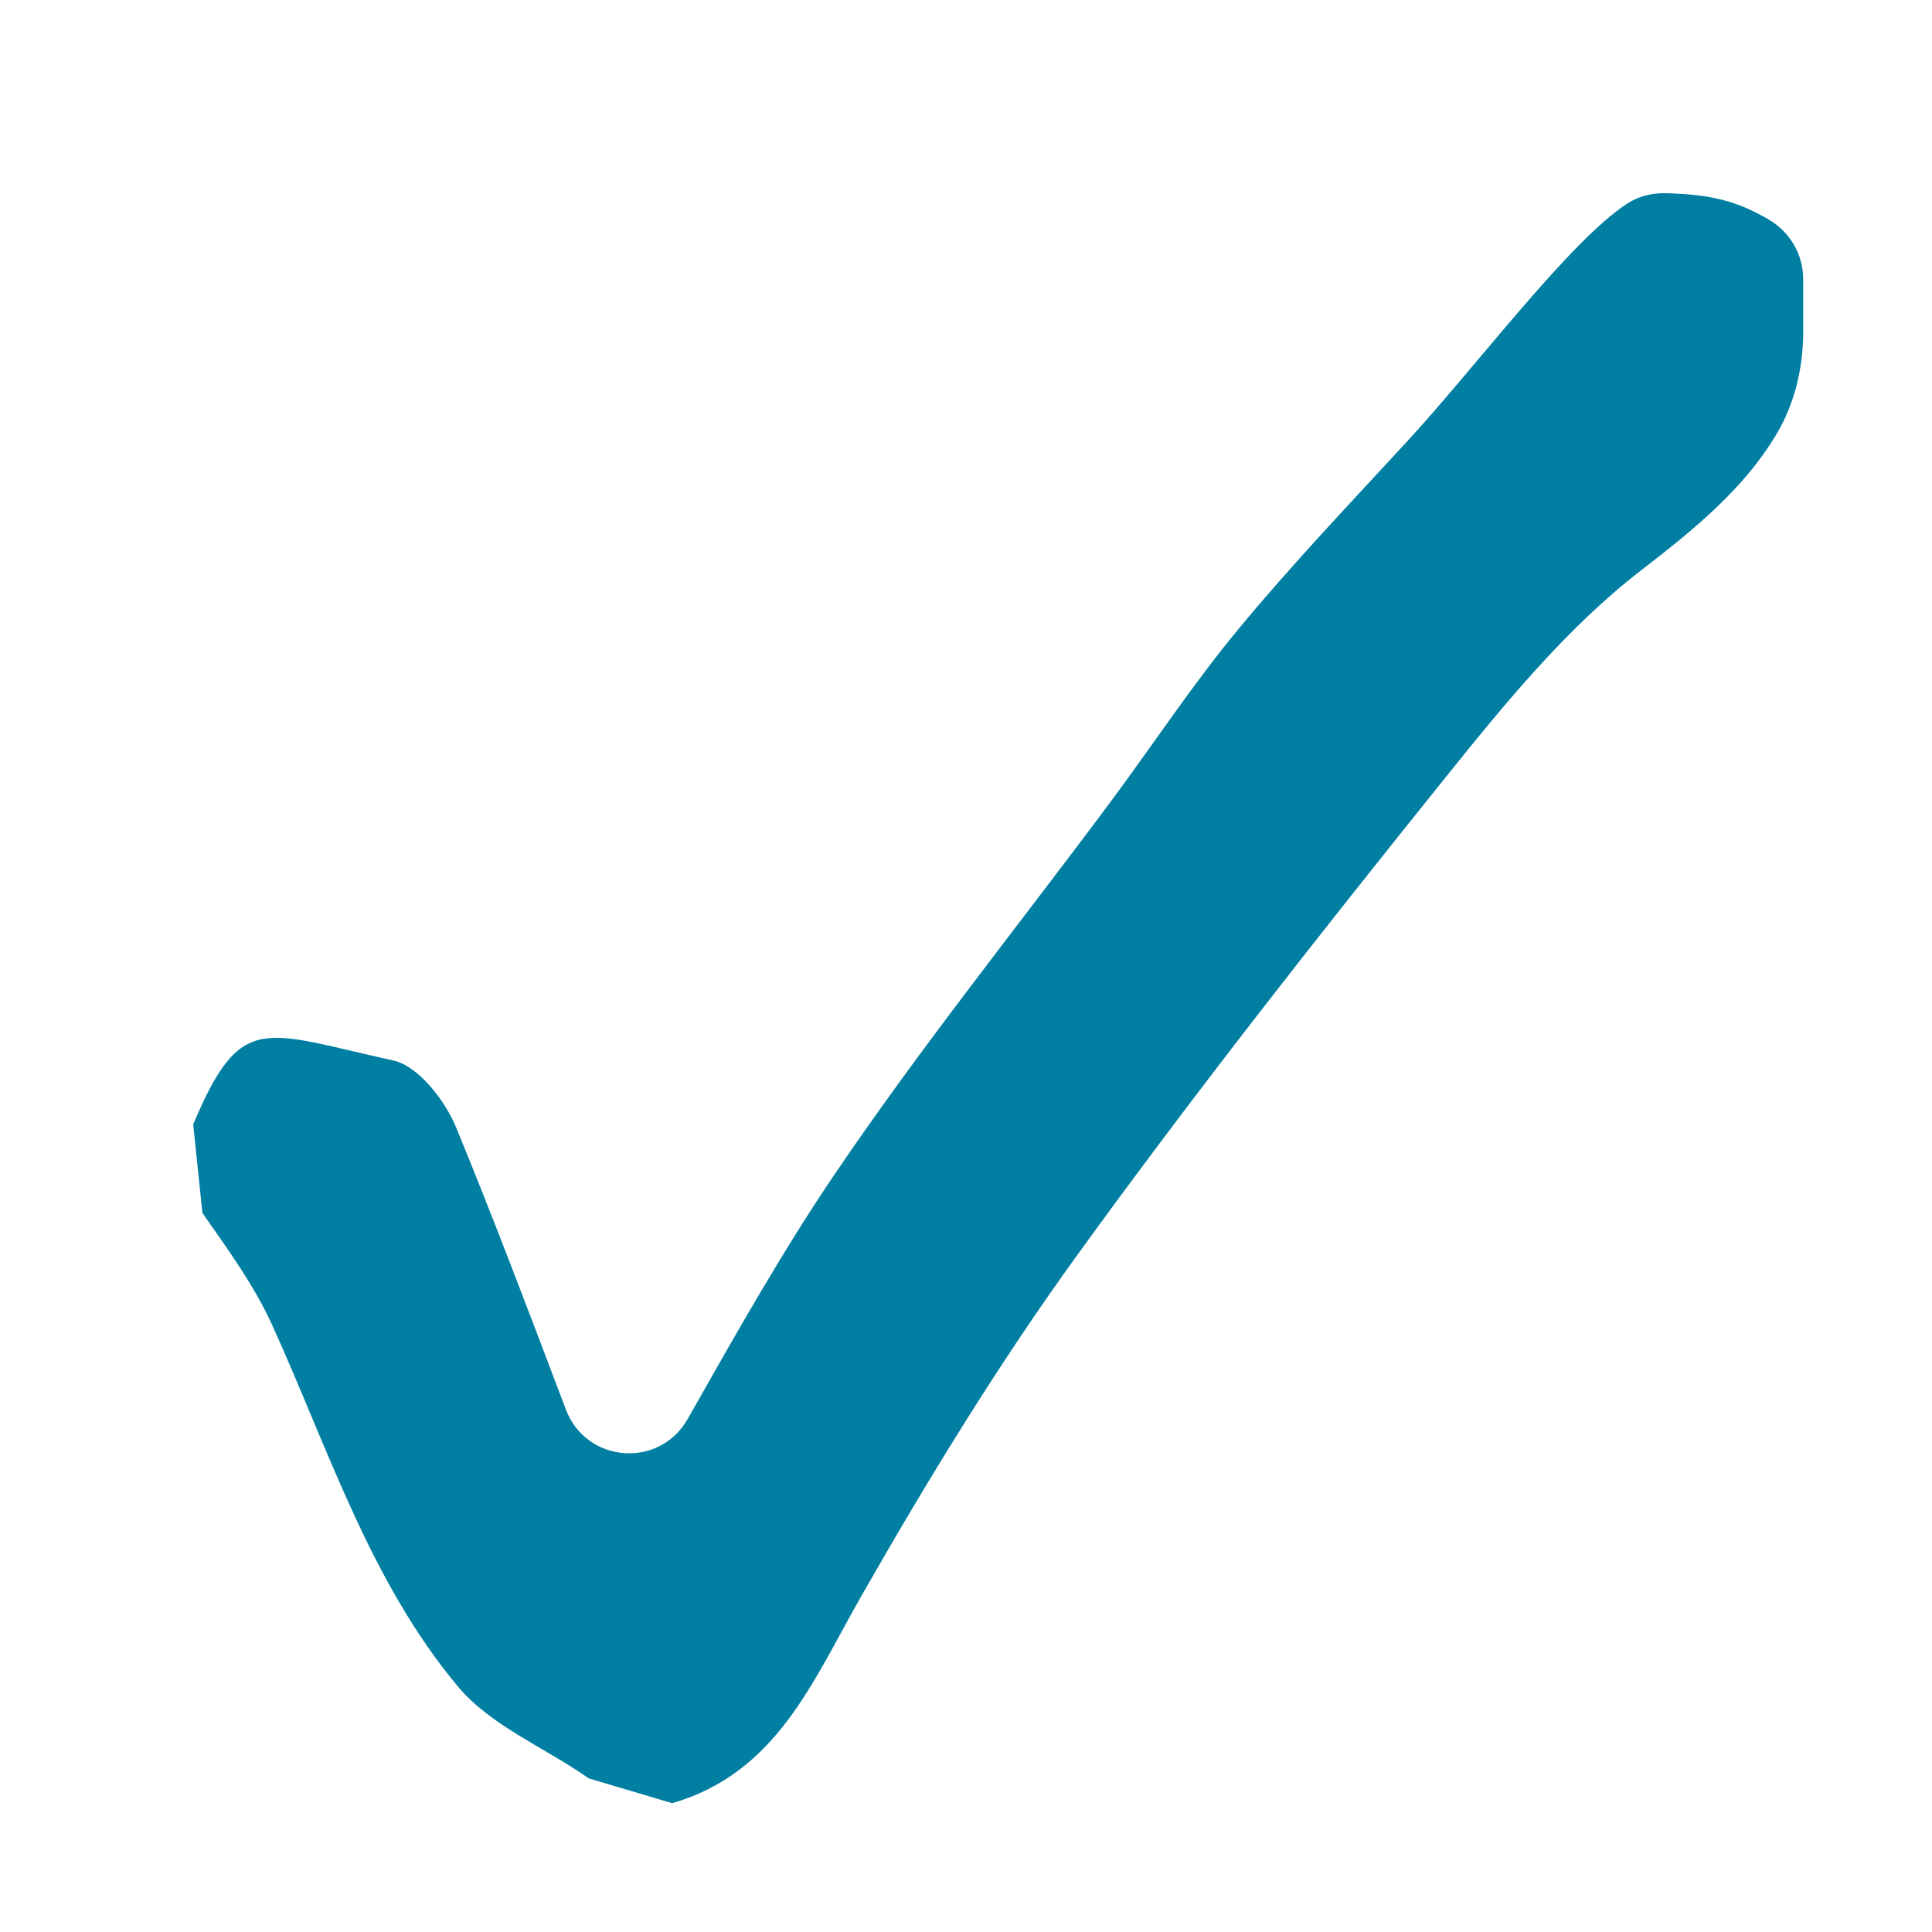
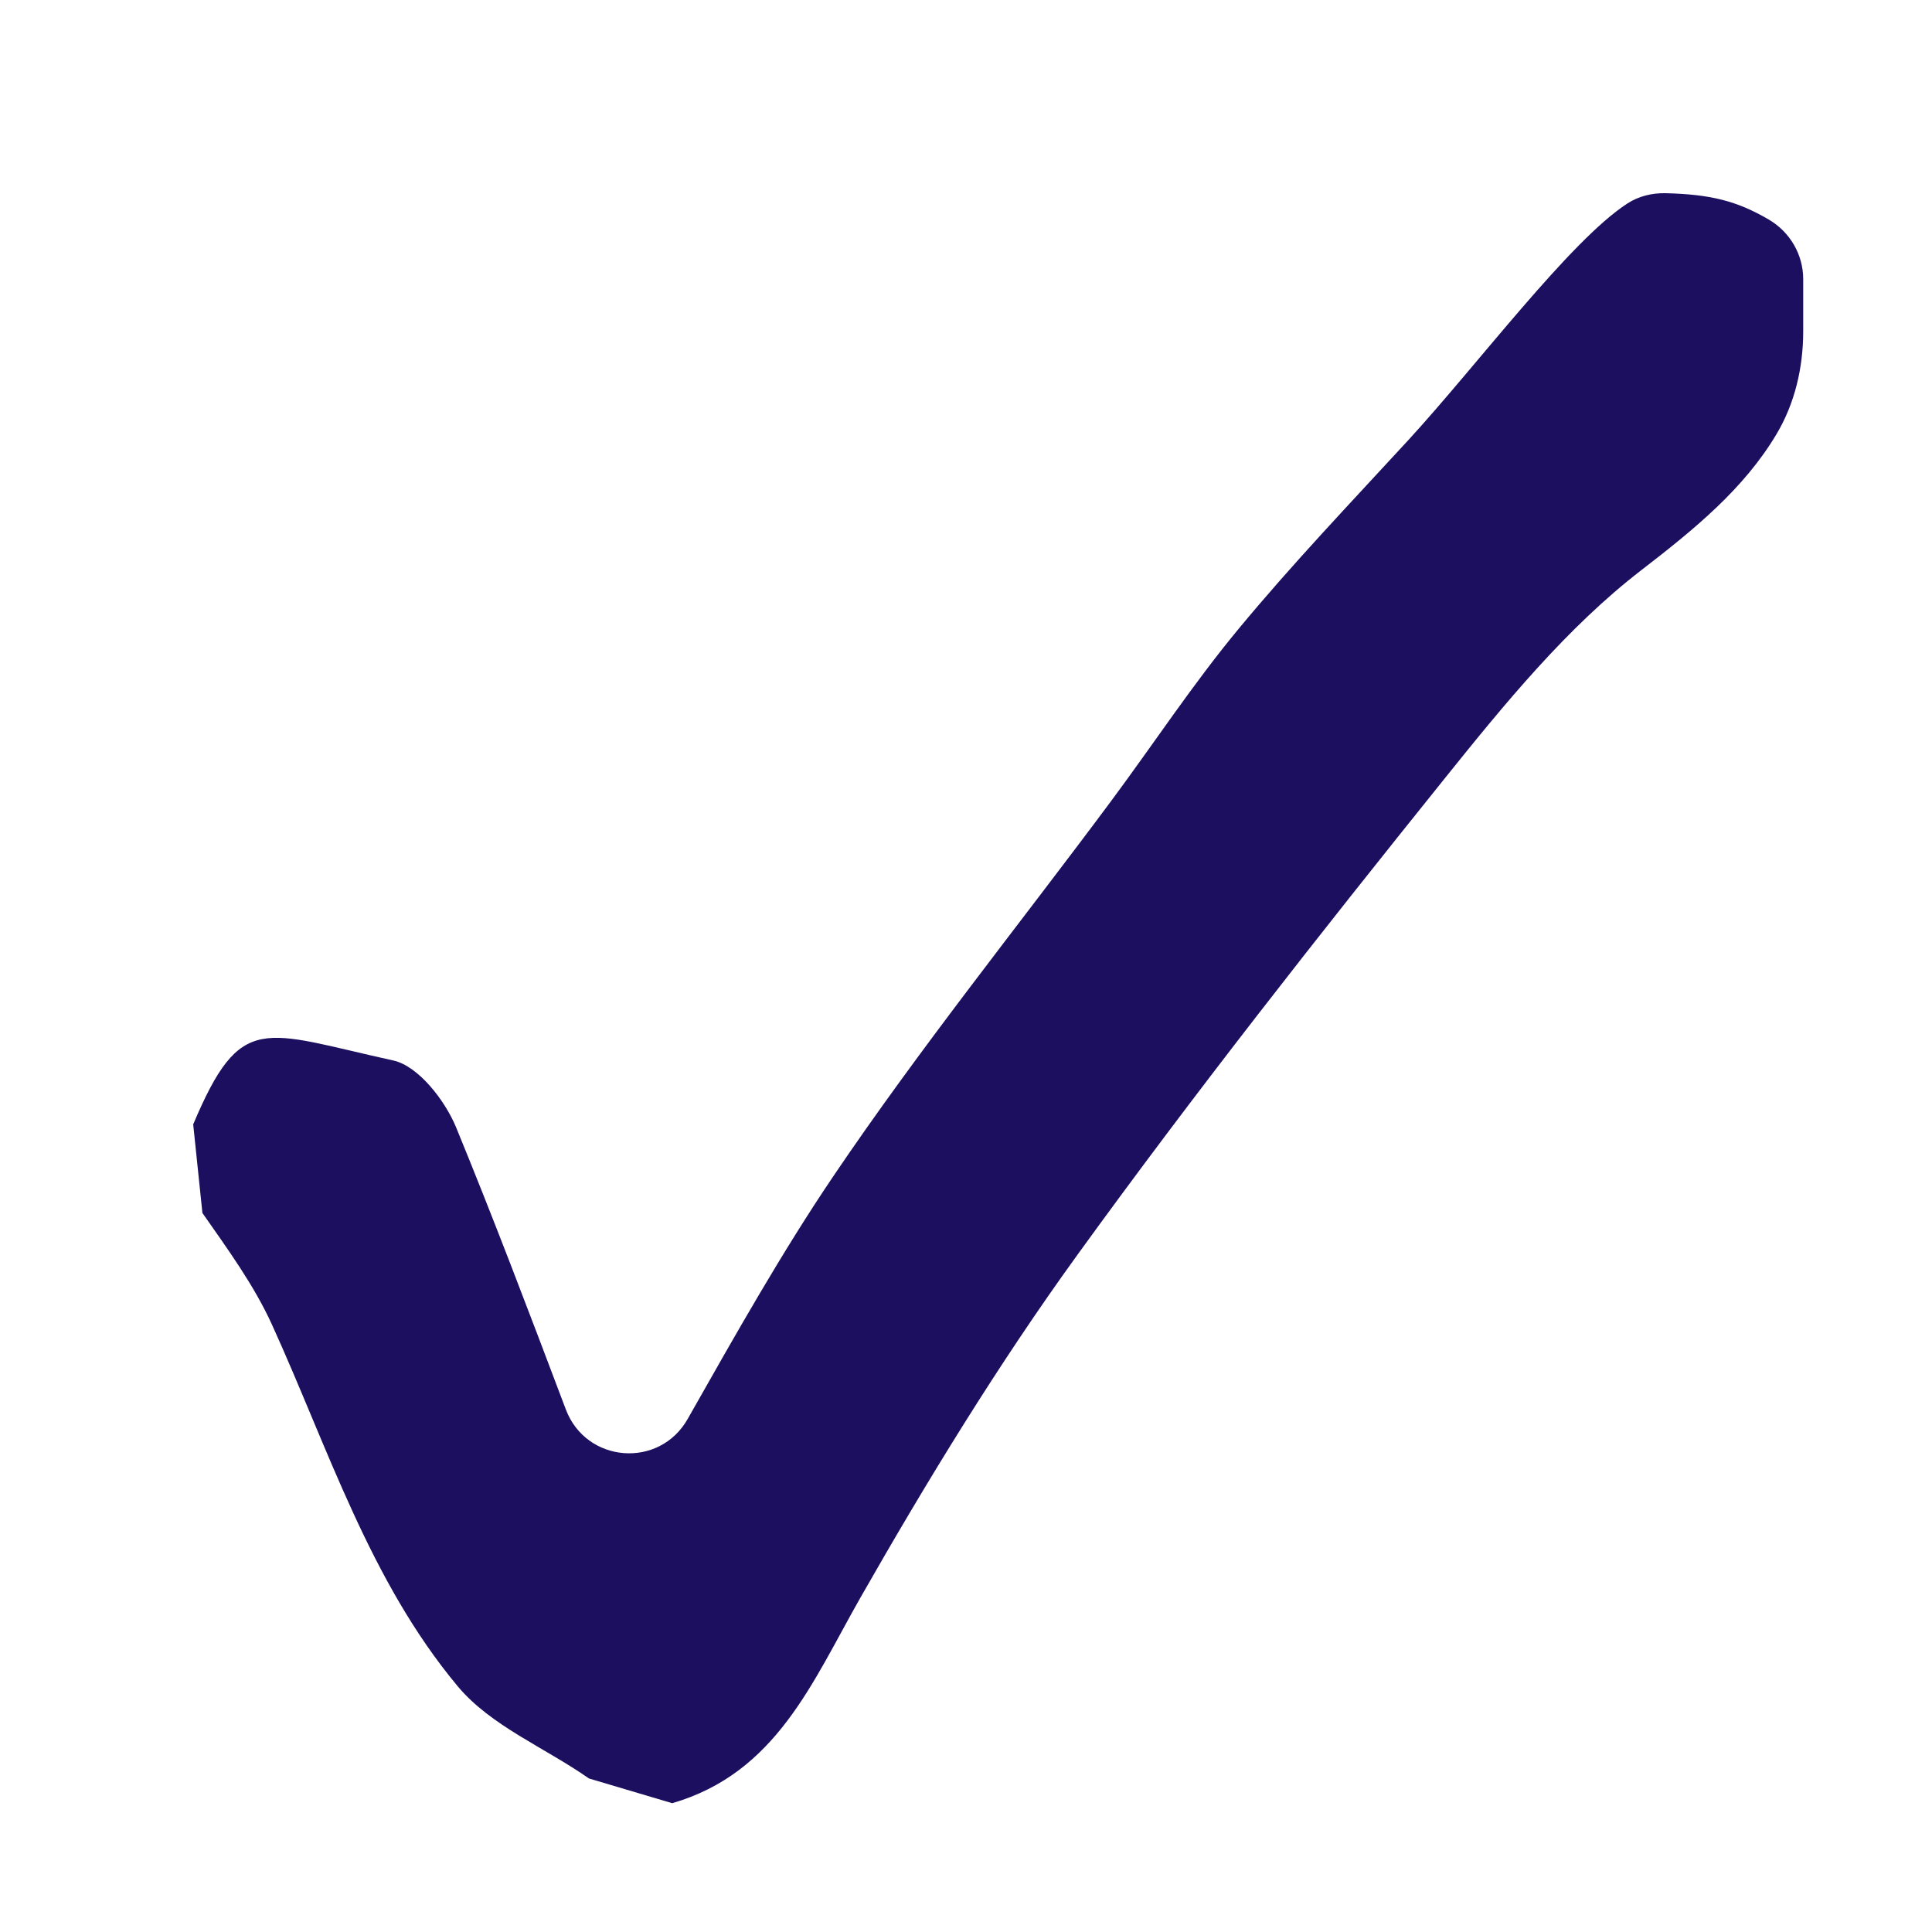
<svg xmlns="http://www.w3.org/2000/svg" width="30px" height="30px" viewBox="0 0 30 30" version="1.1">
  <defs />
  <g id="icon/tick" stroke="none" stroke-width="1" fill="none" fill-rule="evenodd">
-     <path d="M9.145,27.616 C8.463,27.137 7.622,26.801 7.107,26.184 C5.741,24.547 5.099,22.495 4.225,20.573 C3.945,19.957 3.537,19.399 3.143,18.835 C3.098,18.402 3.045,17.892 3,17.459 C3.744,15.699 4.073,16.02 6.106,16.467 C6.495,16.552 6.909,17.085 7.083,17.507 C7.661,18.914 8.201,20.337 8.786,21.885 C9.101,22.72 10.238,22.81 10.678,22.034 C11.448,20.675 12.143,19.445 12.93,18.279 C14.286,16.271 15.81,14.38 17.256,12.435 C17.916,11.546 18.527,10.617 19.232,9.766 C20.067,8.757 20.973,7.807 21.861,6.842 C22.938,5.671 24.38,3.735 25.271,3.159 C25.446,3.046 25.652,2.996 25.859,3 C26.56,3.017 26.969,3.119 27.465,3.409 C27.793,3.601 28,3.951 28,4.334 L28,5.147 C28,5.706 27.871,6.263 27.585,6.742 C27.078,7.592 26.314,8.215 25.487,8.853 C24.328,9.746 23.362,10.931 22.433,12.088 C20.482,14.516 18.552,16.967 16.725,19.492 C15.498,21.188 14.398,22.989 13.359,24.811 C12.614,26.119 12.055,27.53 10.438,28" id="Fill-1" fill="#007fa2" />
+     <path d="M9.145,27.616 C8.463,27.137 7.622,26.801 7.107,26.184 C5.741,24.547 5.099,22.495 4.225,20.573 C3.945,19.957 3.537,19.399 3.143,18.835 C3.098,18.402 3.045,17.892 3,17.459 C3.744,15.699 4.073,16.02 6.106,16.467 C6.495,16.552 6.909,17.085 7.083,17.507 C7.661,18.914 8.201,20.337 8.786,21.885 C9.101,22.72 10.238,22.81 10.678,22.034 C11.448,20.675 12.143,19.445 12.93,18.279 C14.286,16.271 15.81,14.38 17.256,12.435 C17.916,11.546 18.527,10.617 19.232,9.766 C20.067,8.757 20.973,7.807 21.861,6.842 C22.938,5.671 24.38,3.735 25.271,3.159 C25.446,3.046 25.652,2.996 25.859,3 C26.56,3.017 26.969,3.119 27.465,3.409 C27.793,3.601 28,3.951 28,4.334 L28,5.147 C28,5.706 27.871,6.263 27.585,6.742 C27.078,7.592 26.314,8.215 25.487,8.853 C24.328,9.746 23.362,10.931 22.433,12.088 C20.482,14.516 18.552,16.967 16.725,19.492 C15.498,21.188 14.398,22.989 13.359,24.811 C12.614,26.119 12.055,27.53 10.438,28" id="Fill-1" fill="#1C0F5F" />
  </g>
</svg>
